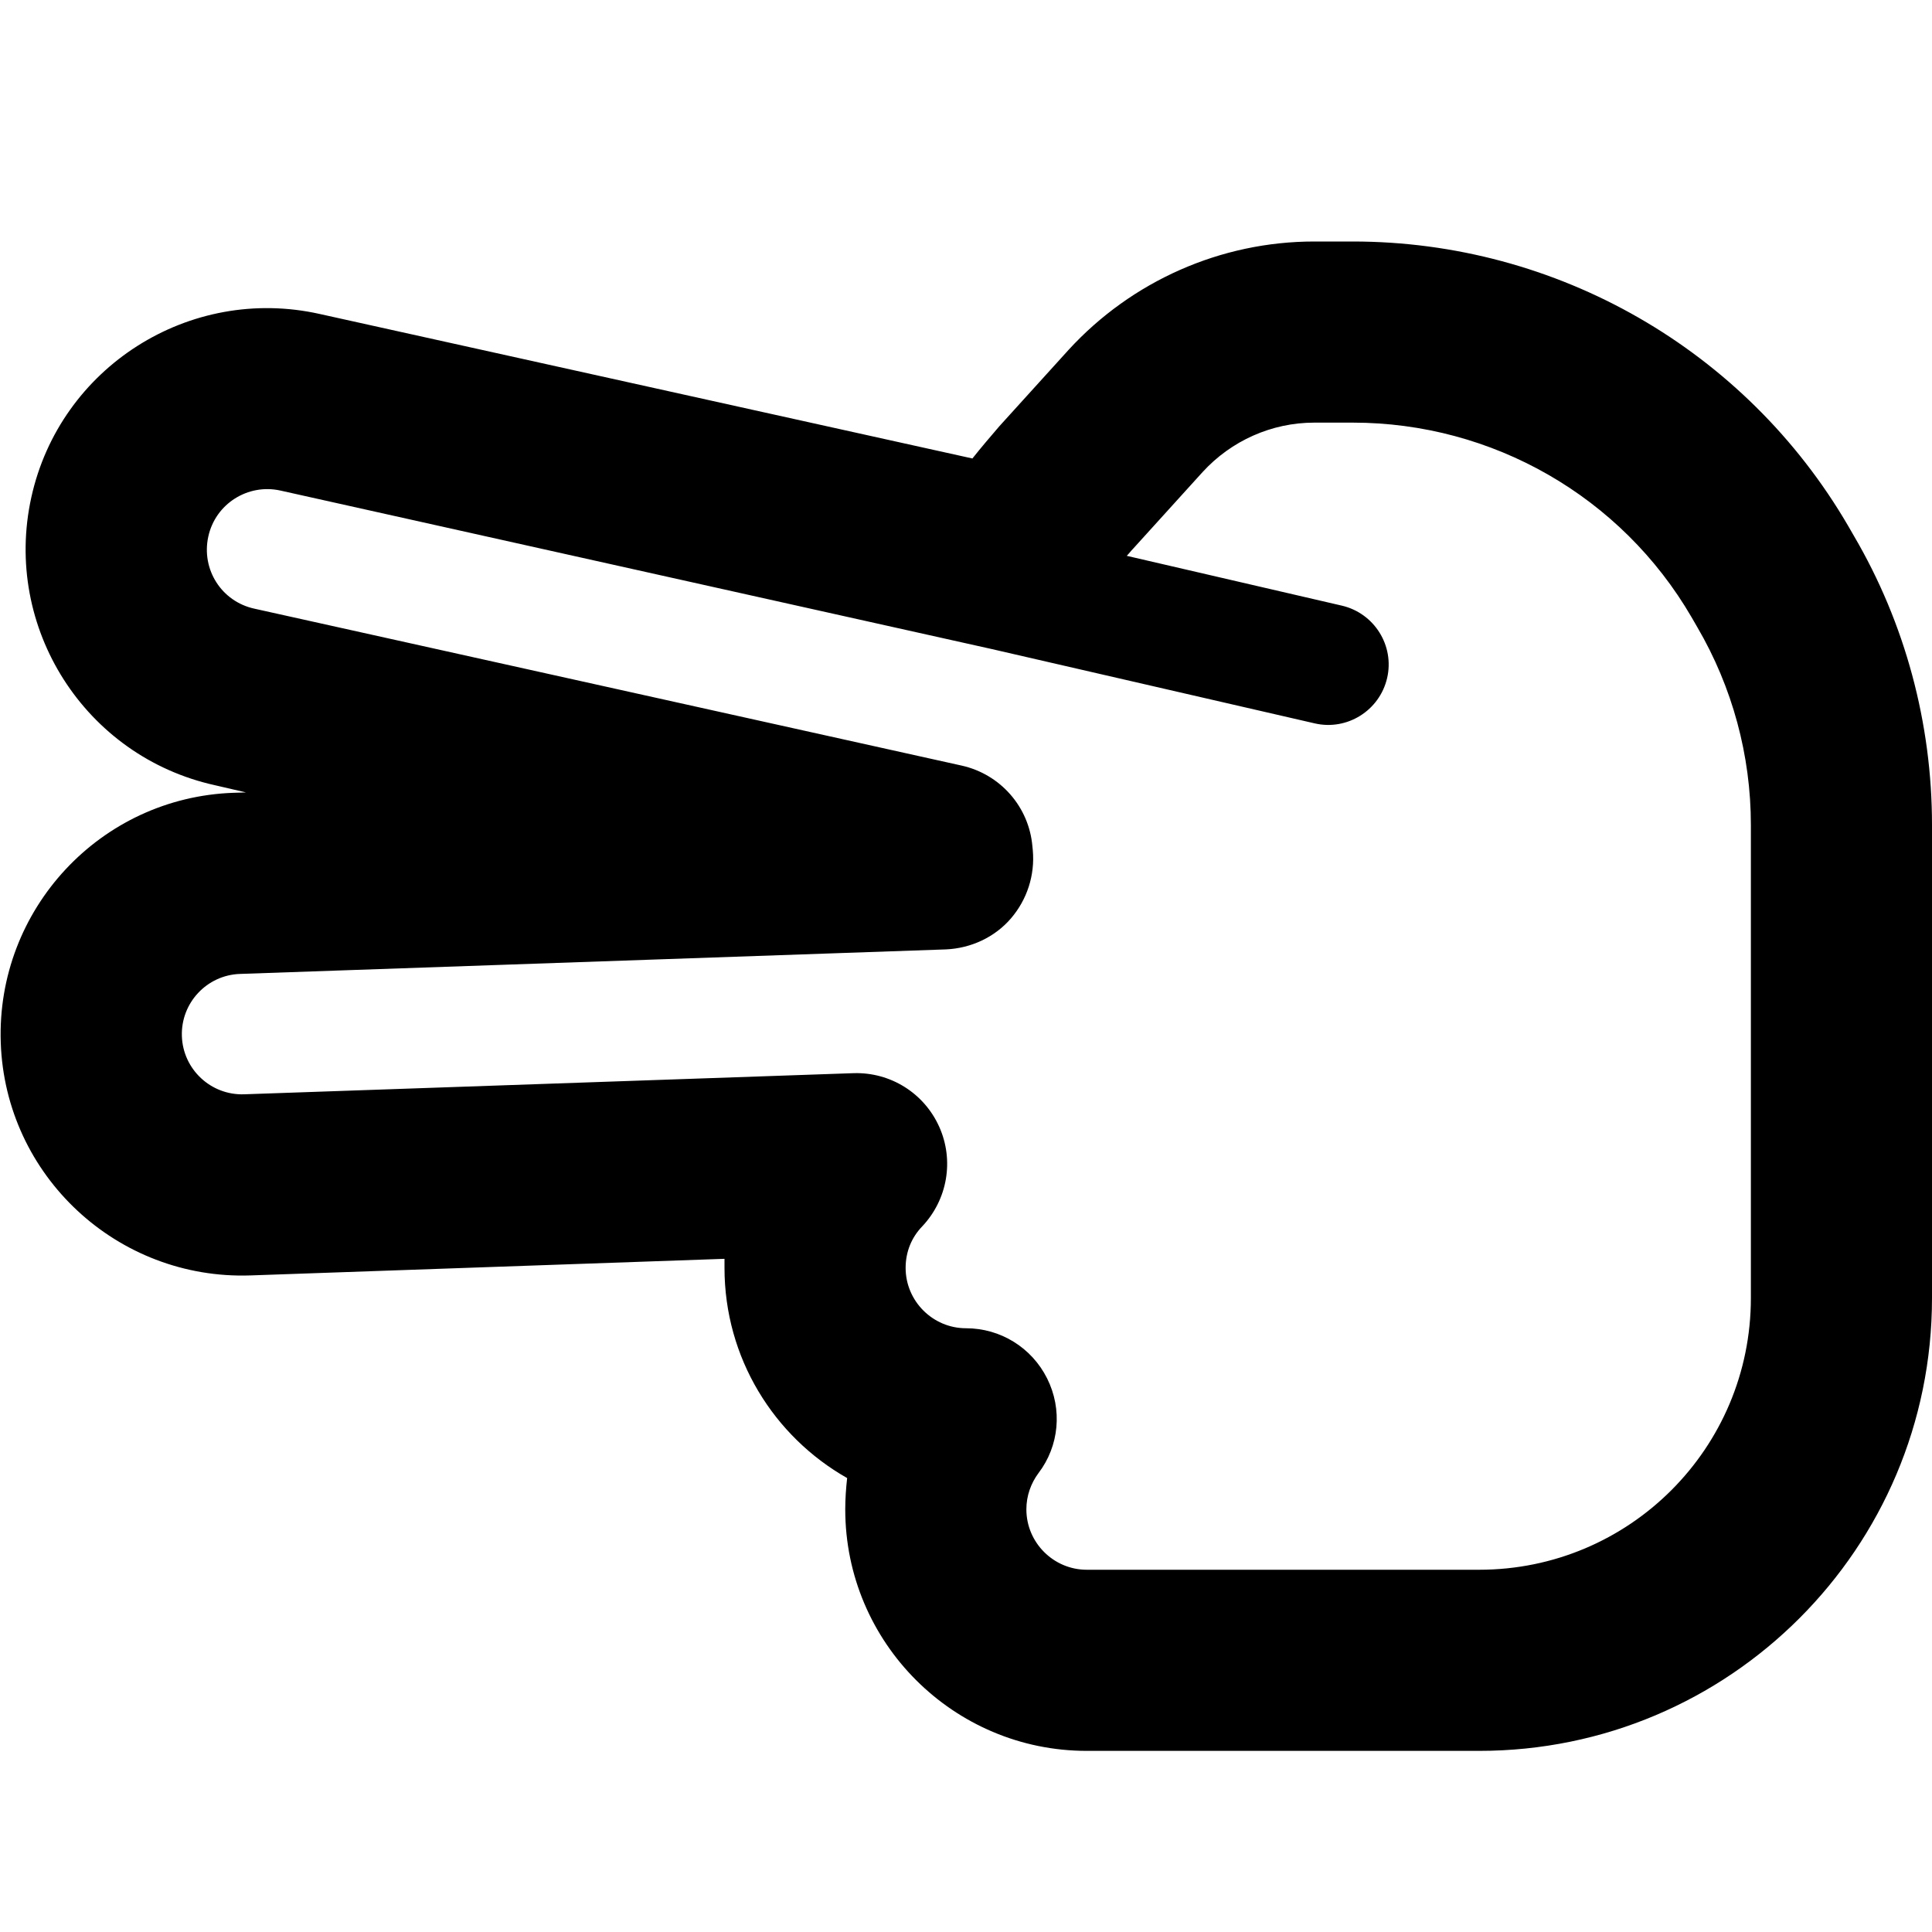
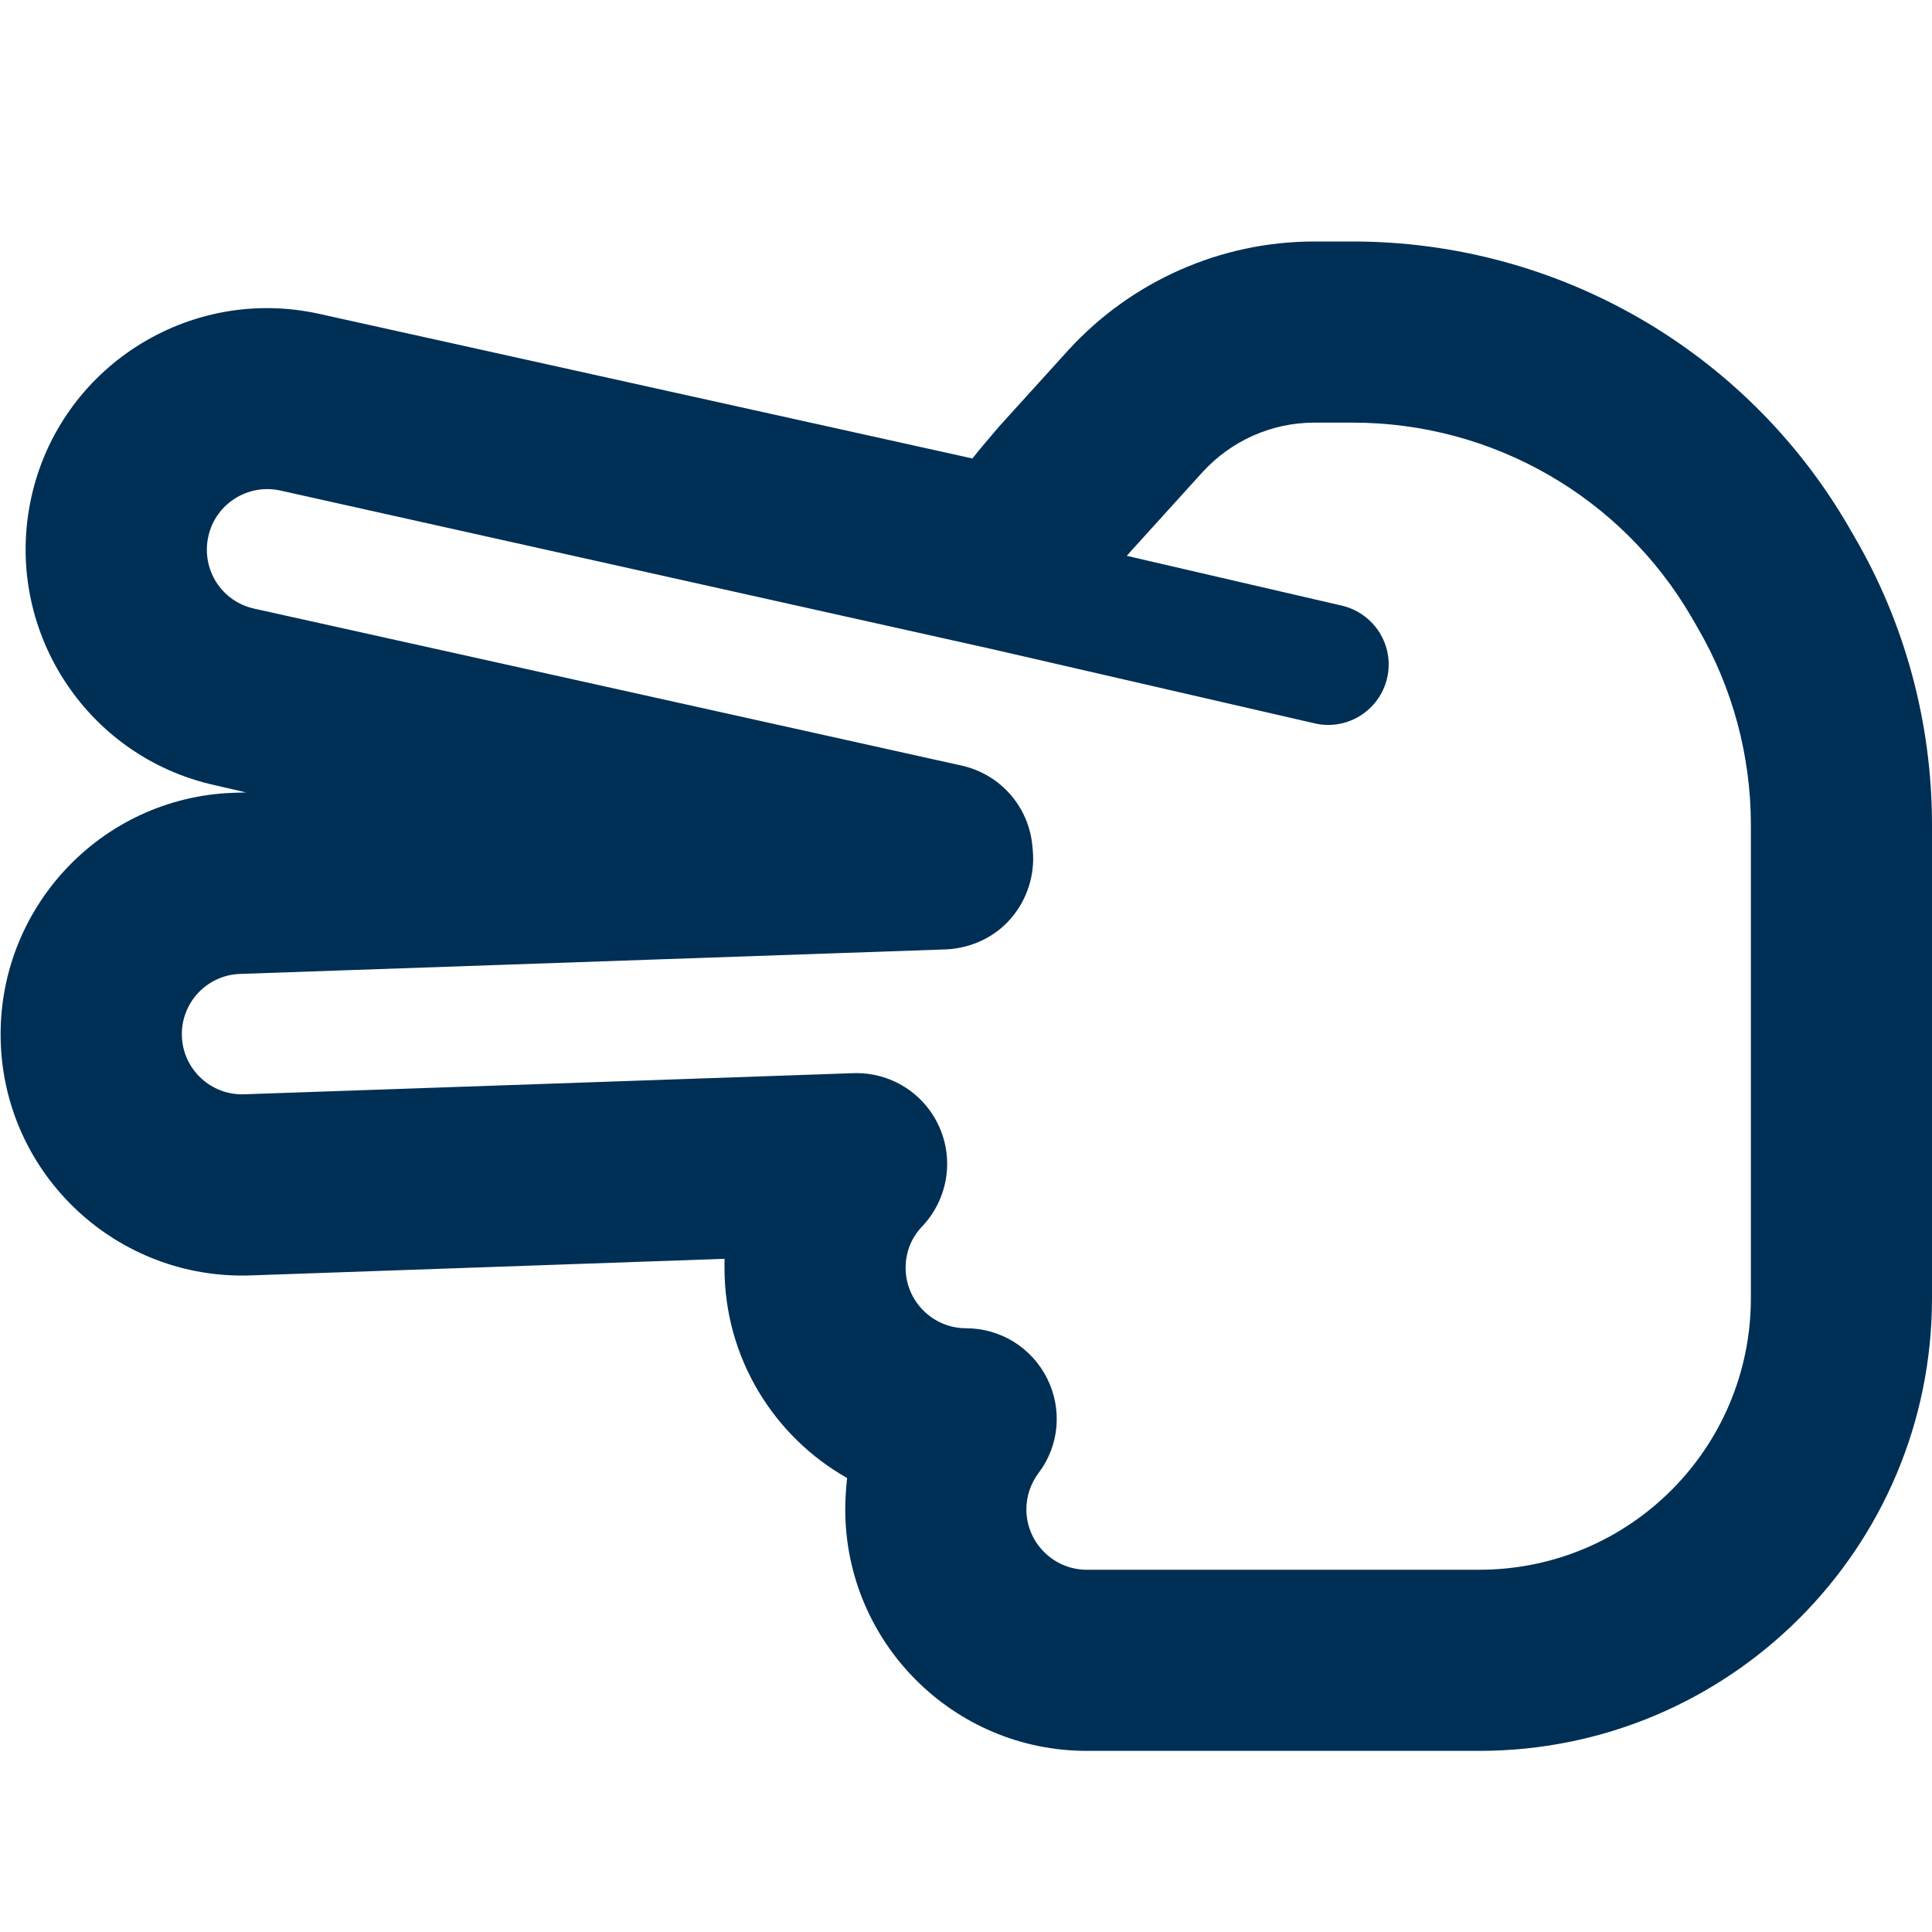
<svg xmlns="http://www.w3.org/2000/svg" viewBox="0 0 512 512">
-   <path d="M.2 276.3c-1.2-35.3 26.4-65 61.7-66.2l3.3-.1L57 208.1C22.5 200.5 .7 166.3 8.3 131.8S50.2 75.5 84.7 83.2l173 38.3c2.3-2.9 4.7-5.7 7.1-8.5l18.4-20.3C299.9 74.5 323.5 64 348.3 64l10.2 0c54.1 0 104.1 28.7 131.3 75.4l1.5 2.6c13.6 23.2 20.7 49.7 20.7 76.6L512 344c0 66.3-53.7 120-120 120l-8 0-96 0c-35.3 0-64-28.7-64-64c0-2.8 .2-5.6 .5-8.3c-19.4-11-32.5-31.8-32.5-55.7c0-.8 0-1.6 0-2.4L66.4 338c-35.3 1.2-65-26.4-66.2-61.7zm63.4-18.2c-8.8 .3-15.7 7.7-15.4 16.5s7.7 15.7 16.5 15.4l161.5-5.6c9.8-.3 18.7 5.3 22.7 14.2s2.2 19.3-4.5 26.4c-2.8 2.9-4.4 6.7-4.4 11c0 8.8 7.2 16 16 16c9.1 0 17.4 5.1 21.5 13.3s3.2 17.9-2.3 25.1c-2 2.7-3.2 6-3.2 9.6c0 8.8 7.2 16 16 16l96 0 8 0c39.8 0 72-32.2 72-72l0-125.4c0-18.4-4.9-36.5-14.2-52.4l-1.5-2.6c-18.6-32-52.8-51.6-89.8-51.6l-10.2 0c-11.3 0-22 4.8-29.6 13.1l-17.5-15.9 17.5 15.9-18.4 20.3c-.6 .6-1.1 1.3-1.7 1.9l57 13.2c8.6 2 14 10.6 12 19.2s-10.6 14-19.2 12l-85.6-19.7L74.3 130c-8.6-1.9-17.2 3.5-19.1 12.2s3.5 17.2 12.2 19.1l187.5 41.6c10.2 2.3 17.8 10.9 18.7 21.4l.1 1c.6 6.6-1.5 13.1-5.8 18.1s-10.6 7.9-17.2 8.2L63.6 258.1z" />
+   <path d="M.2 276.3c-1.2-35.3 26.4-65 61.7-66.2l3.3-.1L57 208.1C22.5 200.5 .7 166.3 8.3 131.8S50.2 75.5 84.7 83.2l173 38.3c2.3-2.9 4.7-5.7 7.1-8.5l18.4-20.3C299.9 74.5 323.5 64 348.3 64l10.2 0c54.1 0 104.1 28.7 131.3 75.4l1.5 2.6c13.6 23.2 20.7 49.7 20.7 76.6L512 344c0 66.3-53.7 120-120 120l-8 0-96 0c-35.3 0-64-28.7-64-64c0-2.8 .2-5.6 .5-8.3c-19.4-11-32.5-31.8-32.5-55.7c0-.8 0-1.6 0-2.4L66.4 338c-35.3 1.2-65-26.4-66.2-61.7zm63.4-18.2c-8.8 .3-15.7 7.7-15.4 16.5s7.7 15.7 16.5 15.4l161.5-5.6c9.8-.3 18.7 5.3 22.7 14.2s2.2 19.3-4.5 26.4c-2.8 2.9-4.4 6.7-4.4 11c0 8.8 7.2 16 16 16c9.1 0 17.4 5.1 21.5 13.3s3.2 17.9-2.3 25.1c-2 2.7-3.2 6-3.2 9.6c0 8.8 7.2 16 16 16l96 0 8 0c39.8 0 72-32.2 72-72l0-125.4c0-18.4-4.9-36.5-14.2-52.4l-1.5-2.6c-18.6-32-52.8-51.6-89.8-51.6l-10.2 0c-11.3 0-22 4.8-29.6 13.1l-17.5-15.9 17.5 15.9-18.4 20.3c-.6 .6-1.1 1.3-1.7 1.9l57 13.2c8.6 2 14 10.6 12 19.2s-10.6 14-19.2 12l-85.6-19.7L74.3 130c-8.6-1.9-17.2 3.5-19.1 12.2s3.5 17.2 12.2 19.1l187.5 41.6c10.2 2.3 17.8 10.9 18.7 21.4l.1 1c.6 6.6-1.5 13.1-5.8 18.1s-10.6 7.9-17.2 8.2L63.6 258.1z" fill="#002f55" />
</svg>
